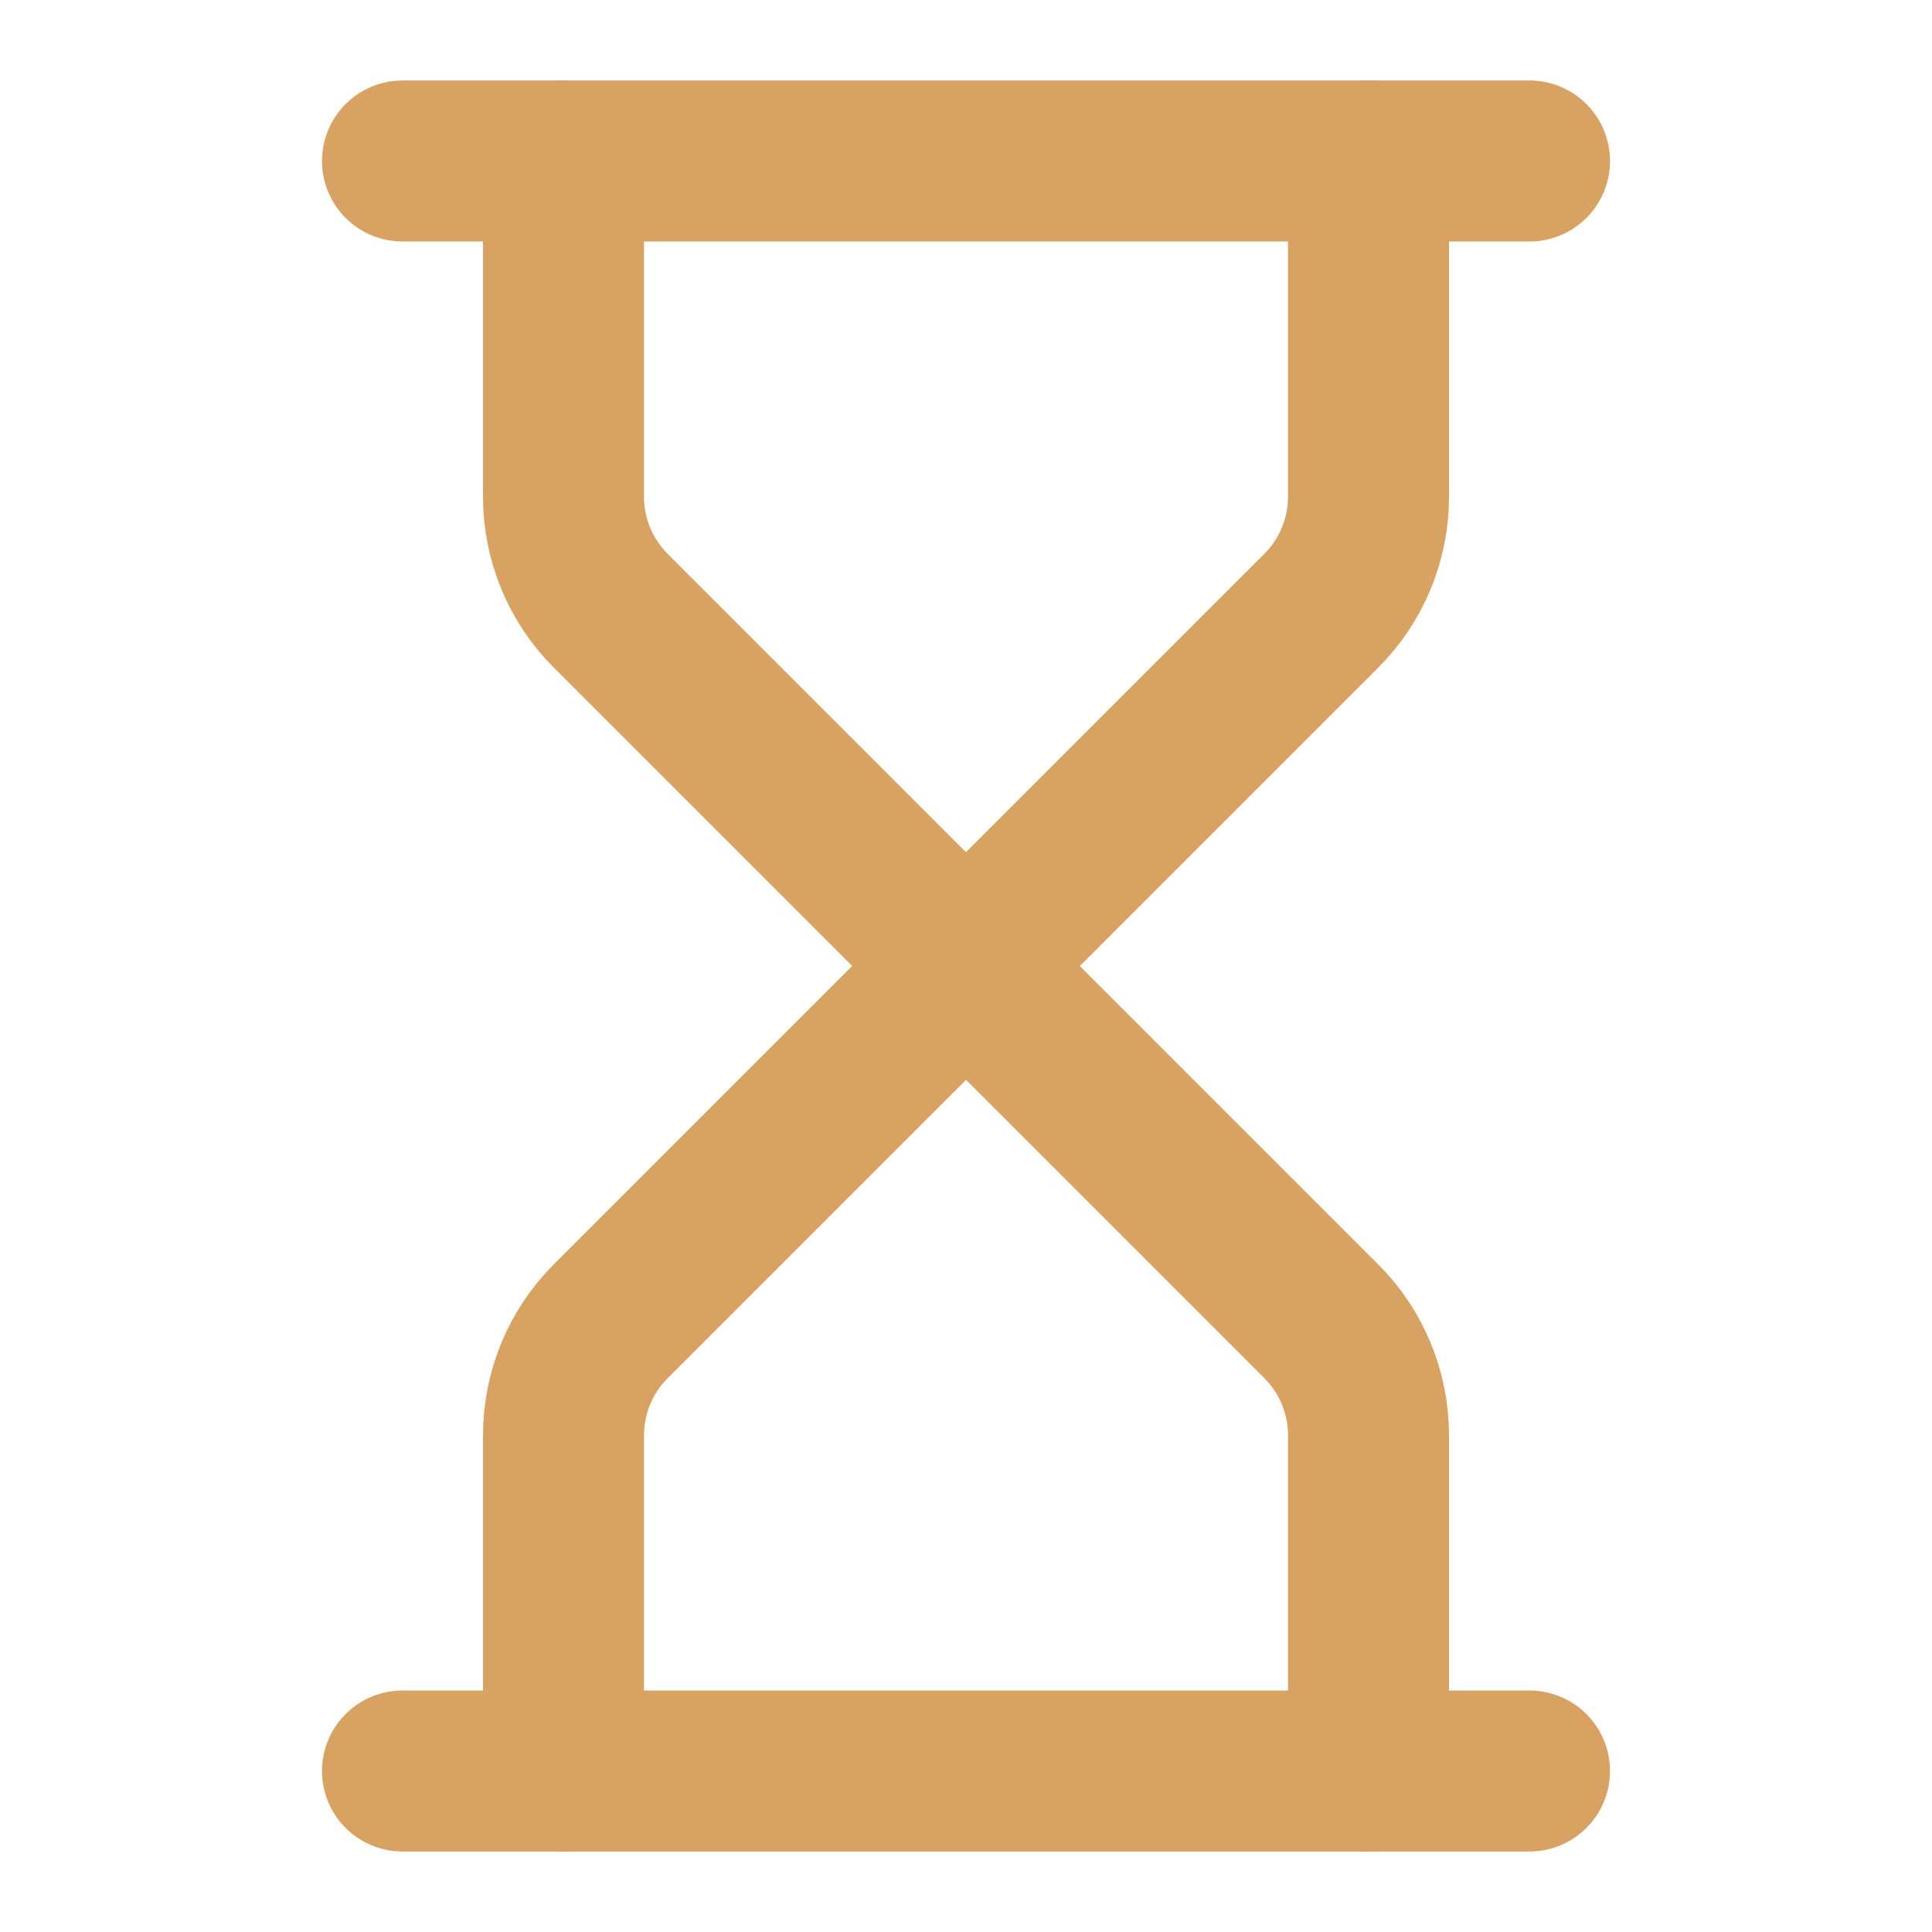
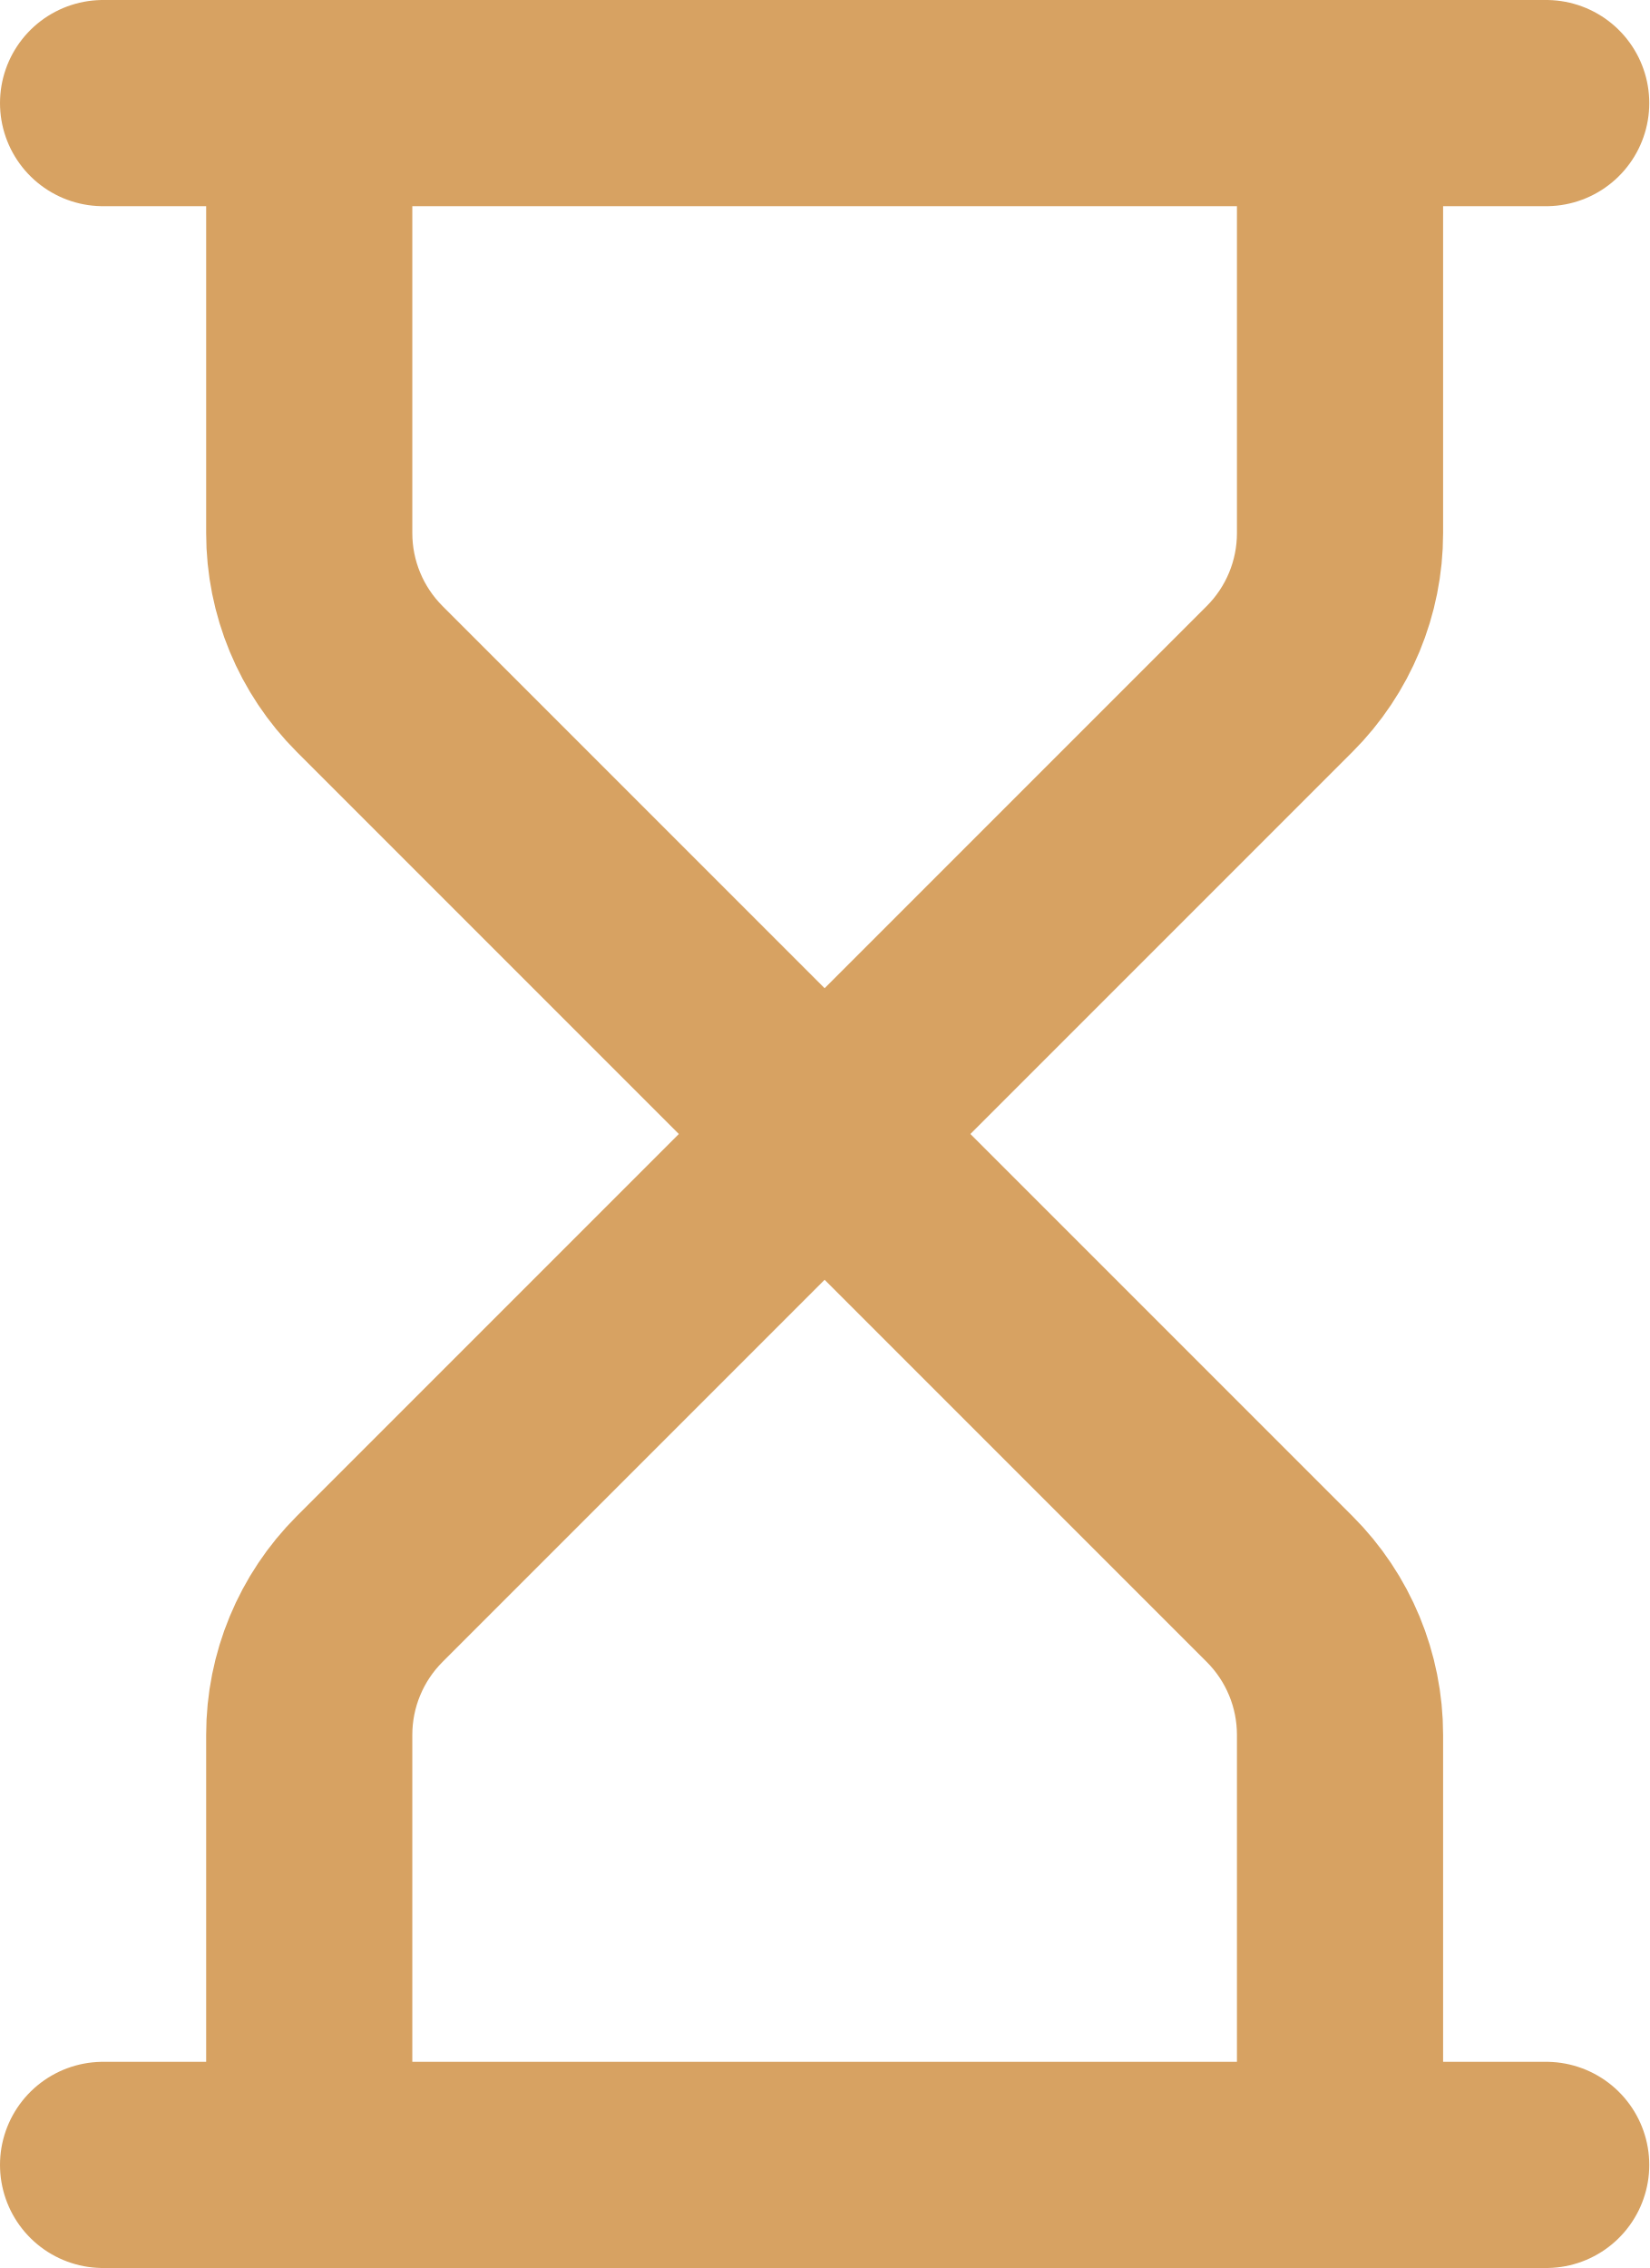
- <svg xmlns="http://www.w3.org/2000/svg" width="24" height="24" viewBox="0 0 24 24" fill="none" stroke="#D7A262" stroke-width="2" stroke-linecap="round" stroke-linejoin="round" class="lucide lucide-hourglass-icon lucide-hourglass">
+ <svg xmlns="http://www.w3.org/2000/svg" width="16" height="22" viewBox="4 1 16 22" fill="none" stroke="#D7A262" stroke-width="2" stroke-linecap="round" stroke-linejoin="round" class="lucide lucide-hourglass-icon lucide-hourglass">
  <path d="M5 22h14" />
  <path d="M5 2h14" />
  <path d="M17 22v-4.172a2 2 0 0 0-.586-1.414L12 12l-4.414 4.414A2 2 0 0 0 7 17.828V22" />
  <path d="M7 2v4.172a2 2 0 0 0 .586 1.414L12 12l4.414-4.414A2 2 0 0 0 17 6.172V2" />
</svg>
